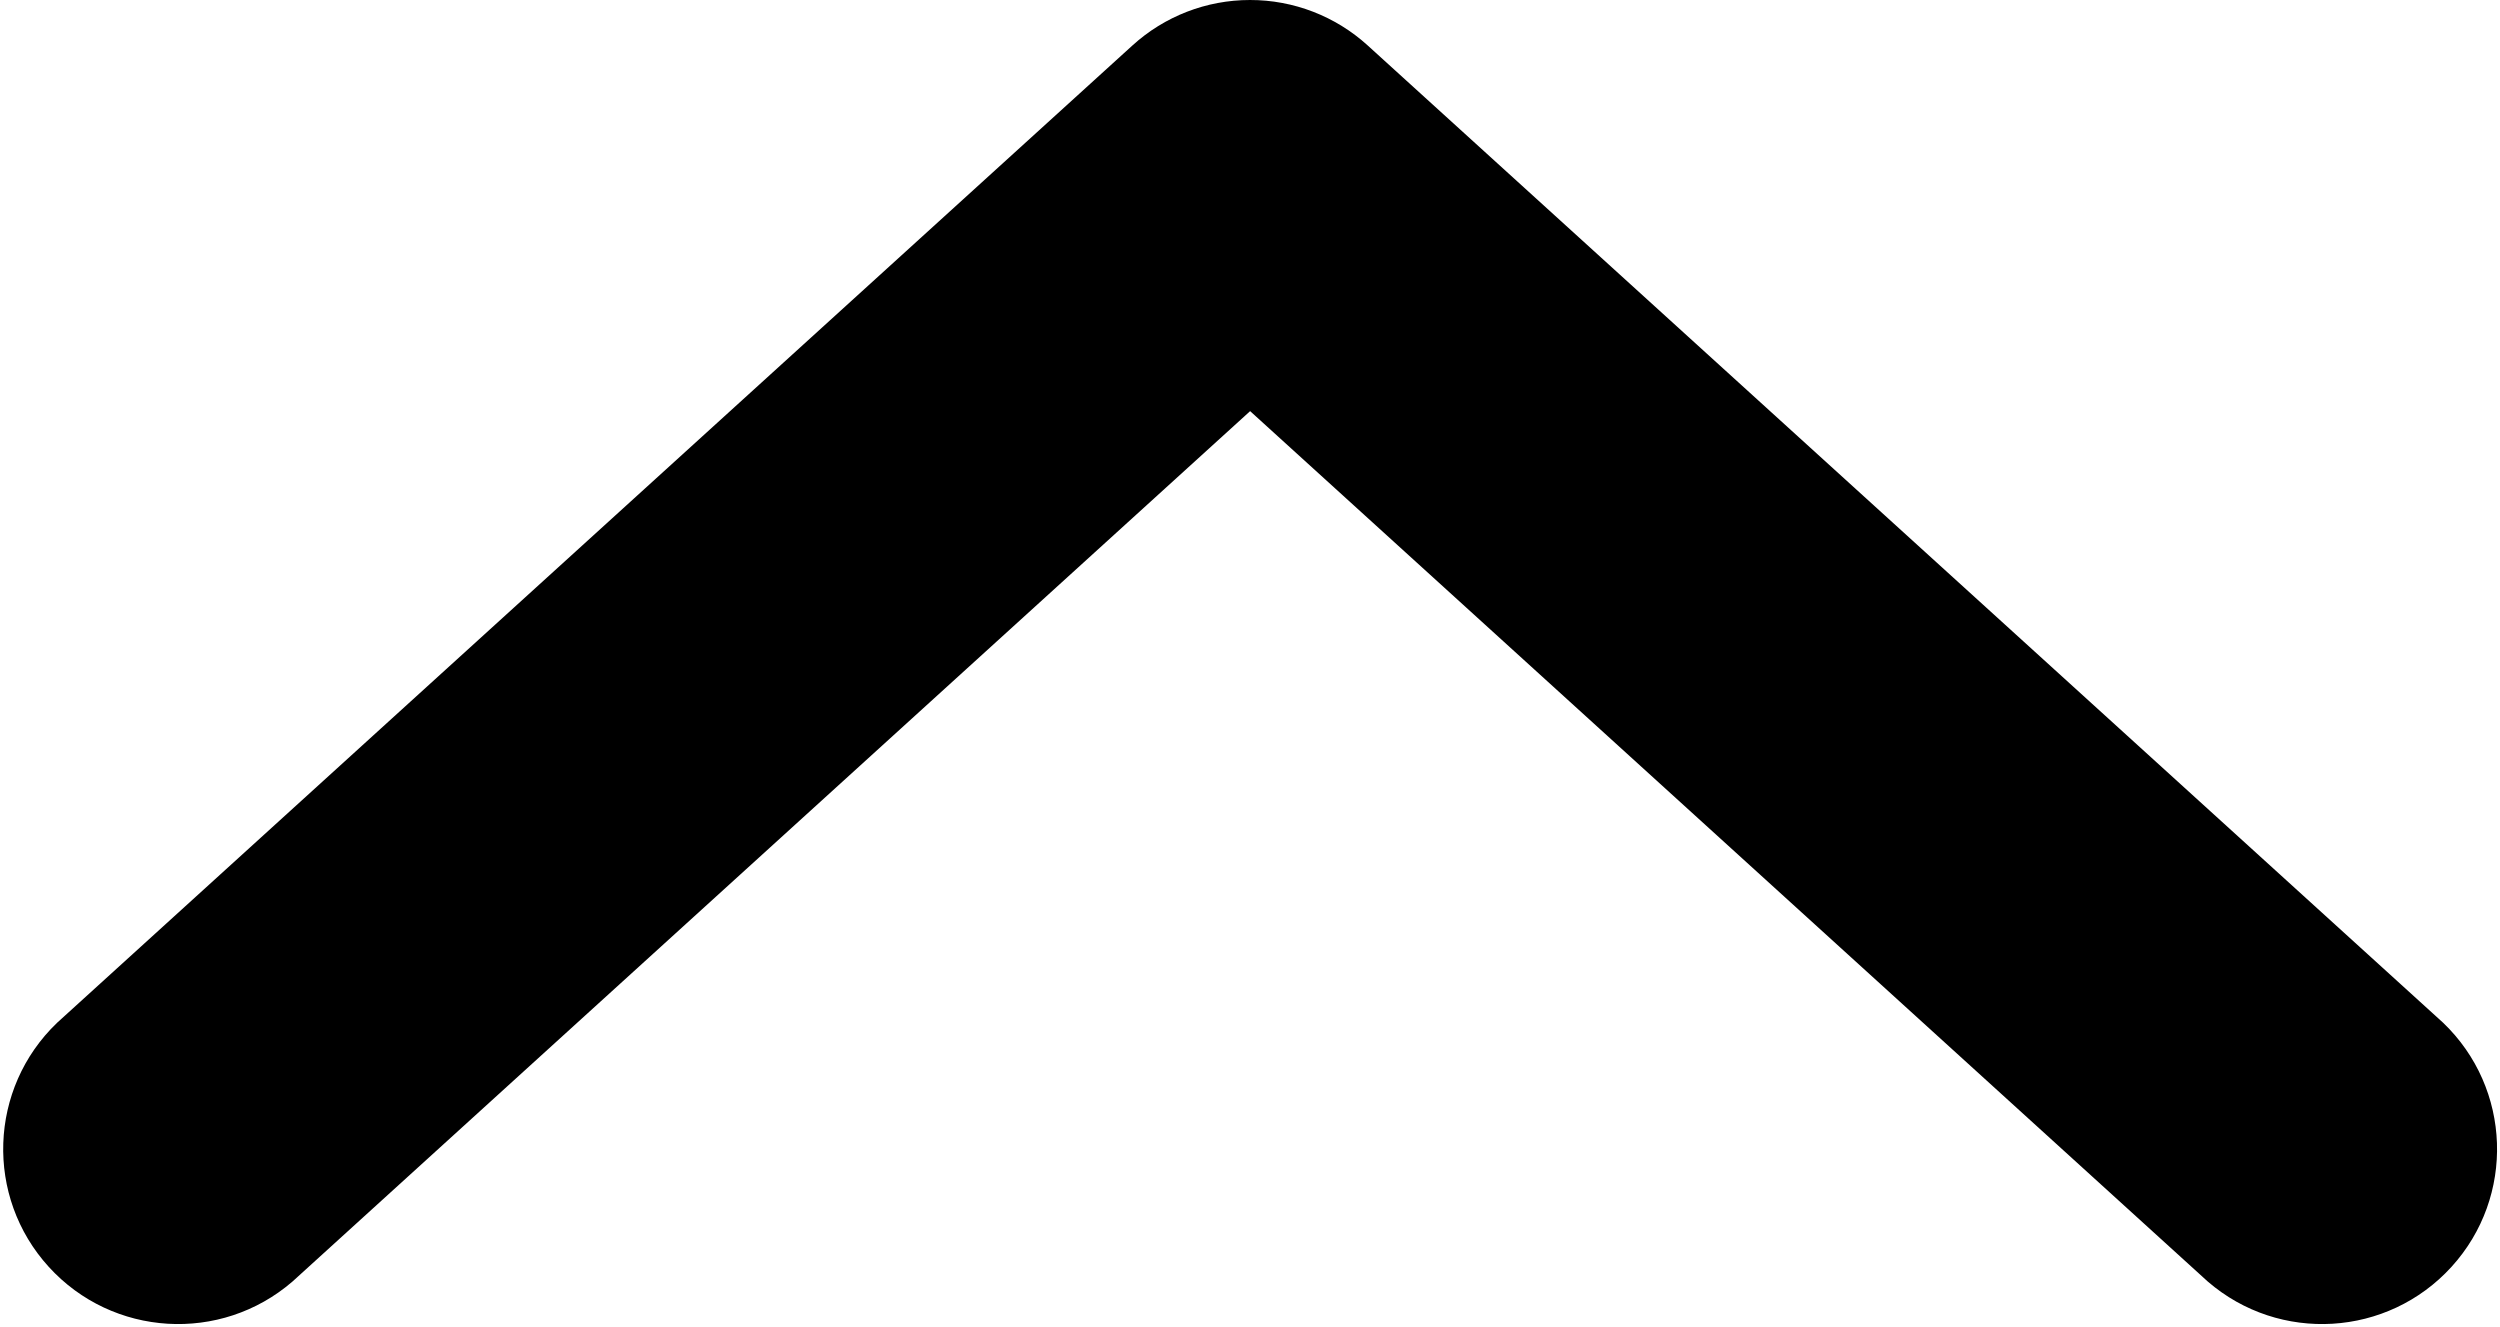
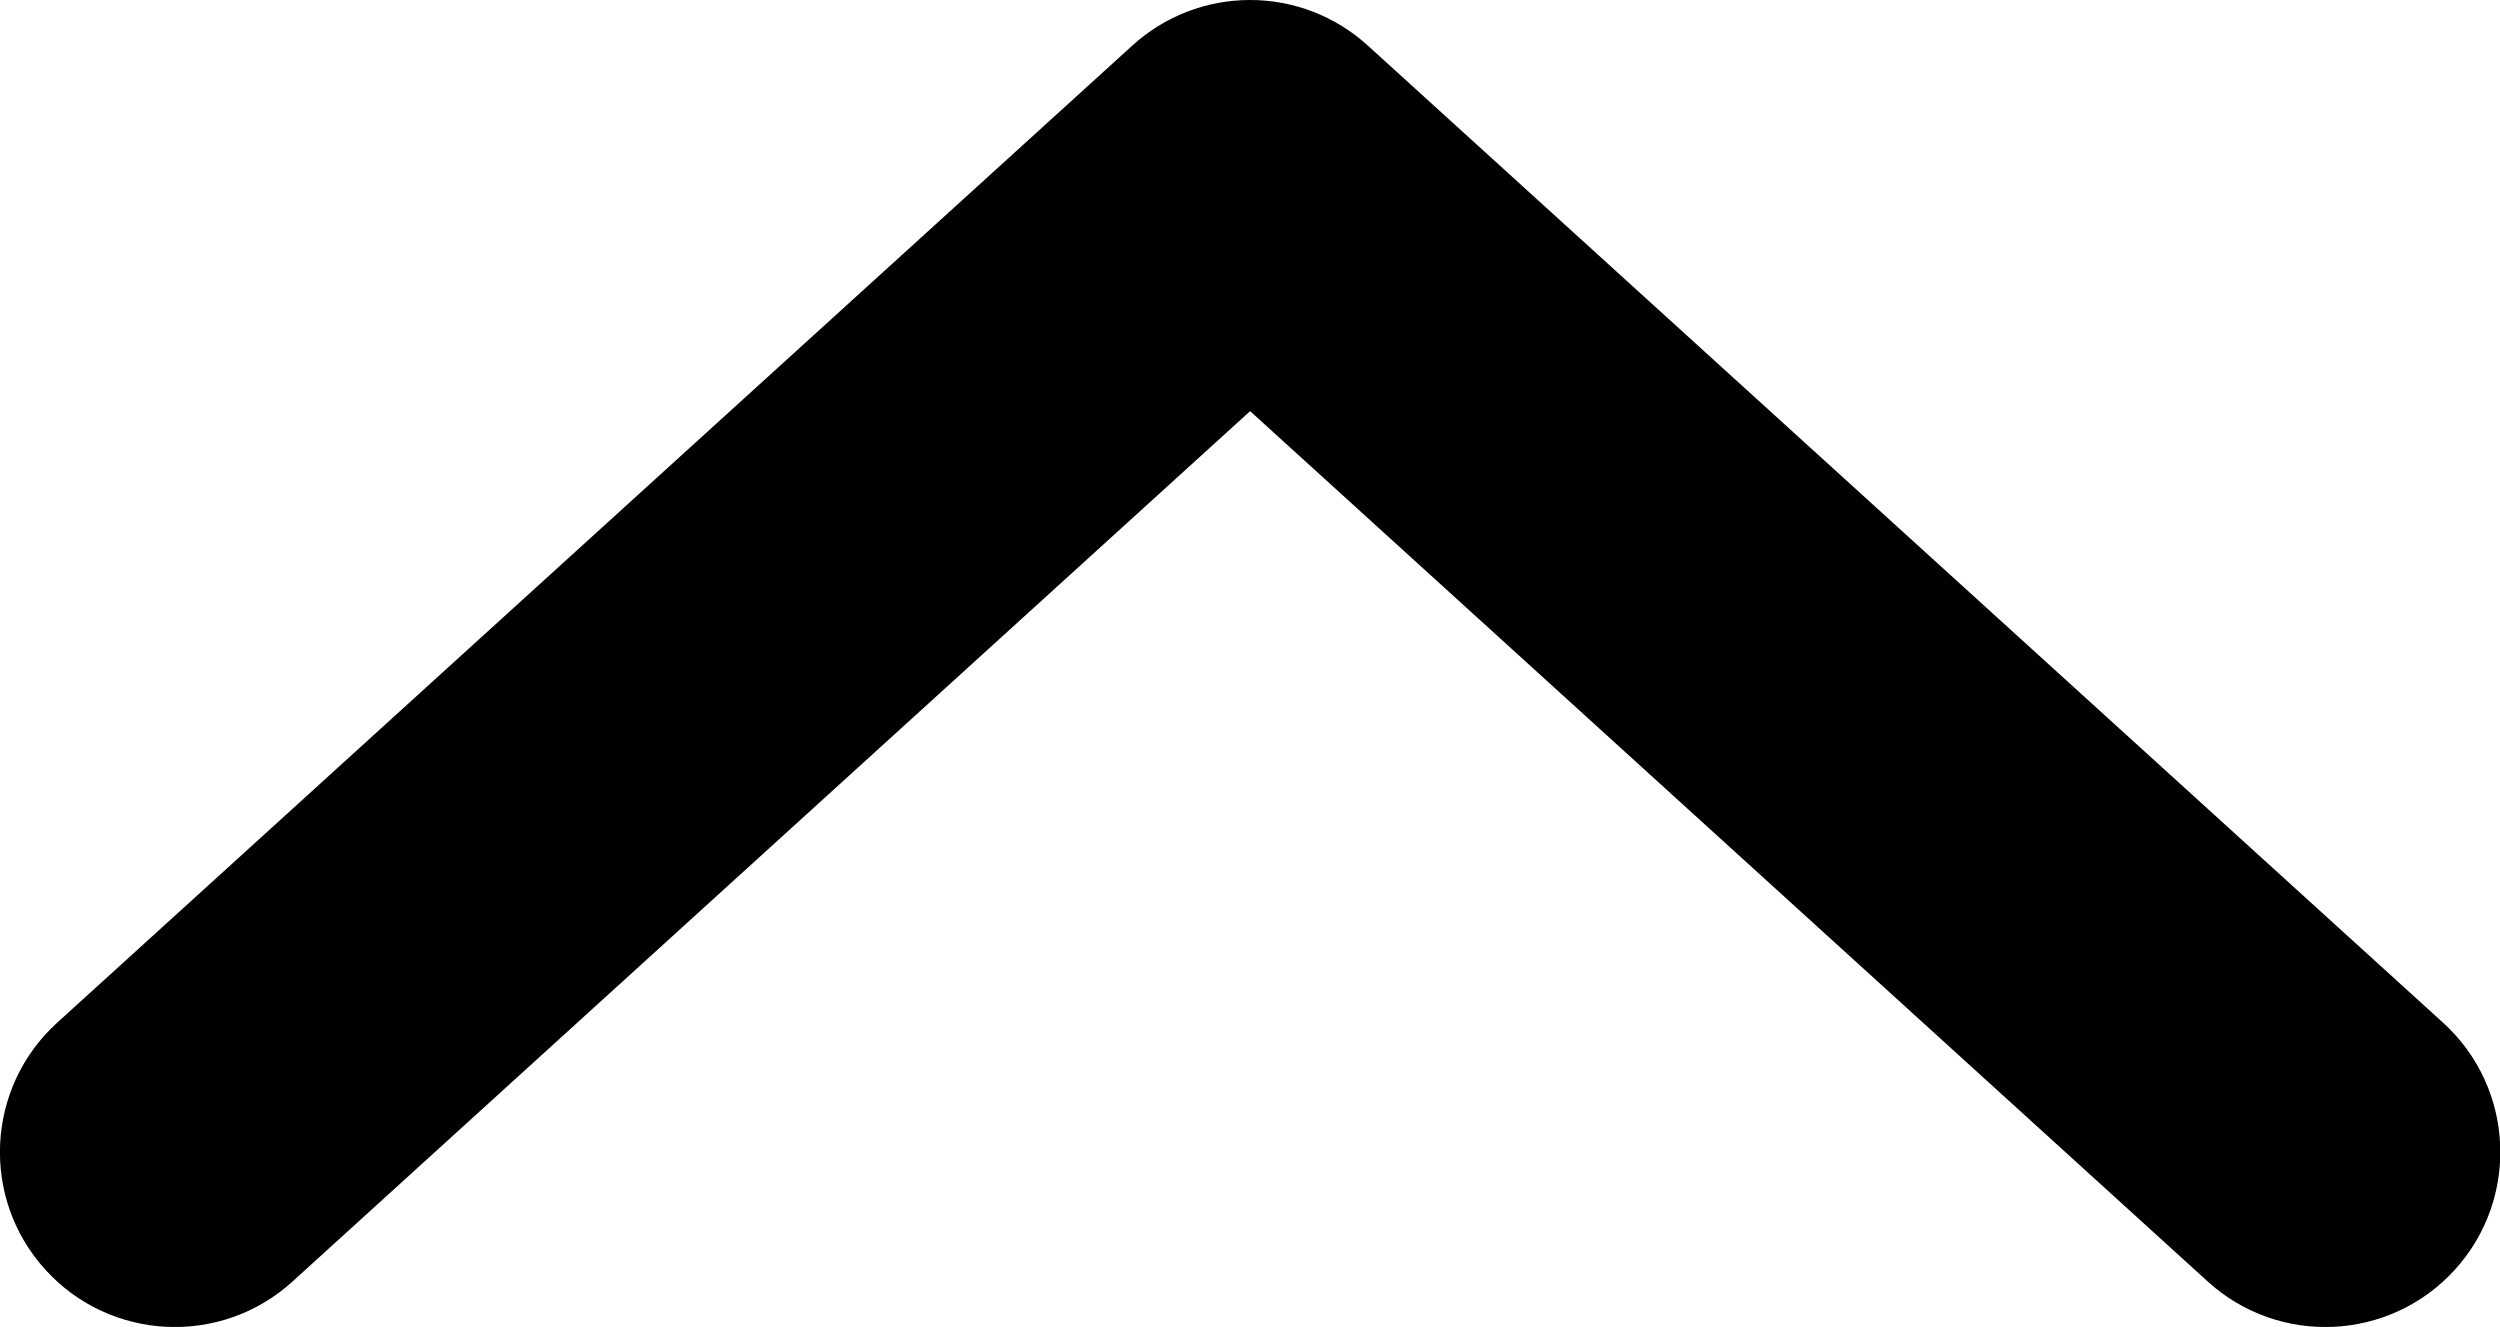
- <svg xmlns="http://www.w3.org/2000/svg" width="20.176" height="10.709" data-name="Group 1853">
+ <svg xmlns="http://www.w3.org/2000/svg" id="arrow-up_svg__Group_1853" data-name="Group 1853" width="20.176" height="10.709" viewBox="0 0 20.176 10.709">
  <defs>
-     <clipPath id="a">
-       <path d="M0 0h20.176v10.709H0z" data-name="Rectangle 1624" />
+     <clipPath id="arrow-up_svg__clip-path">
+       <rect id="arrow-up_svg__Rectangle_1624" data-name="Rectangle 1624" width="20.176" height="10.709" />
    </clipPath>
  </defs>
-   <g clip-path="url(#a)" data-name="Group 1852">
-     <path d="M10.088 0a1.41 1.41 0 0 0-.95.368L.461 8.254a1.412 1.412 0 0 0 1.9 2.088l7.728-7.024 7.728 7.024a1.412 1.412 0 0 0 1.9-2.088L11.038.367a1.41 1.41 0 0 0-.95-.367" data-name="Path 603" />
+   <g id="arrow-up_svg__Group_1852" data-name="Group 1852" clip-path="url(#arrow-up_svg__clip-path)">
+     <path id="arrow-up_svg__Path_603" data-name="Path 603" d="M10.088,0a1.41,1.41,0,0,0-.95.368L.461,8.254a1.411,1.411,0,0,0,1.9,2.088l7.728-7.024,7.728,7.024a1.411,1.411,0,0,0,1.9-2.088L11.038.367A1.41,1.41,0,0,0,10.088,0" transform="translate(0 0)" />
  </g>
</svg>
